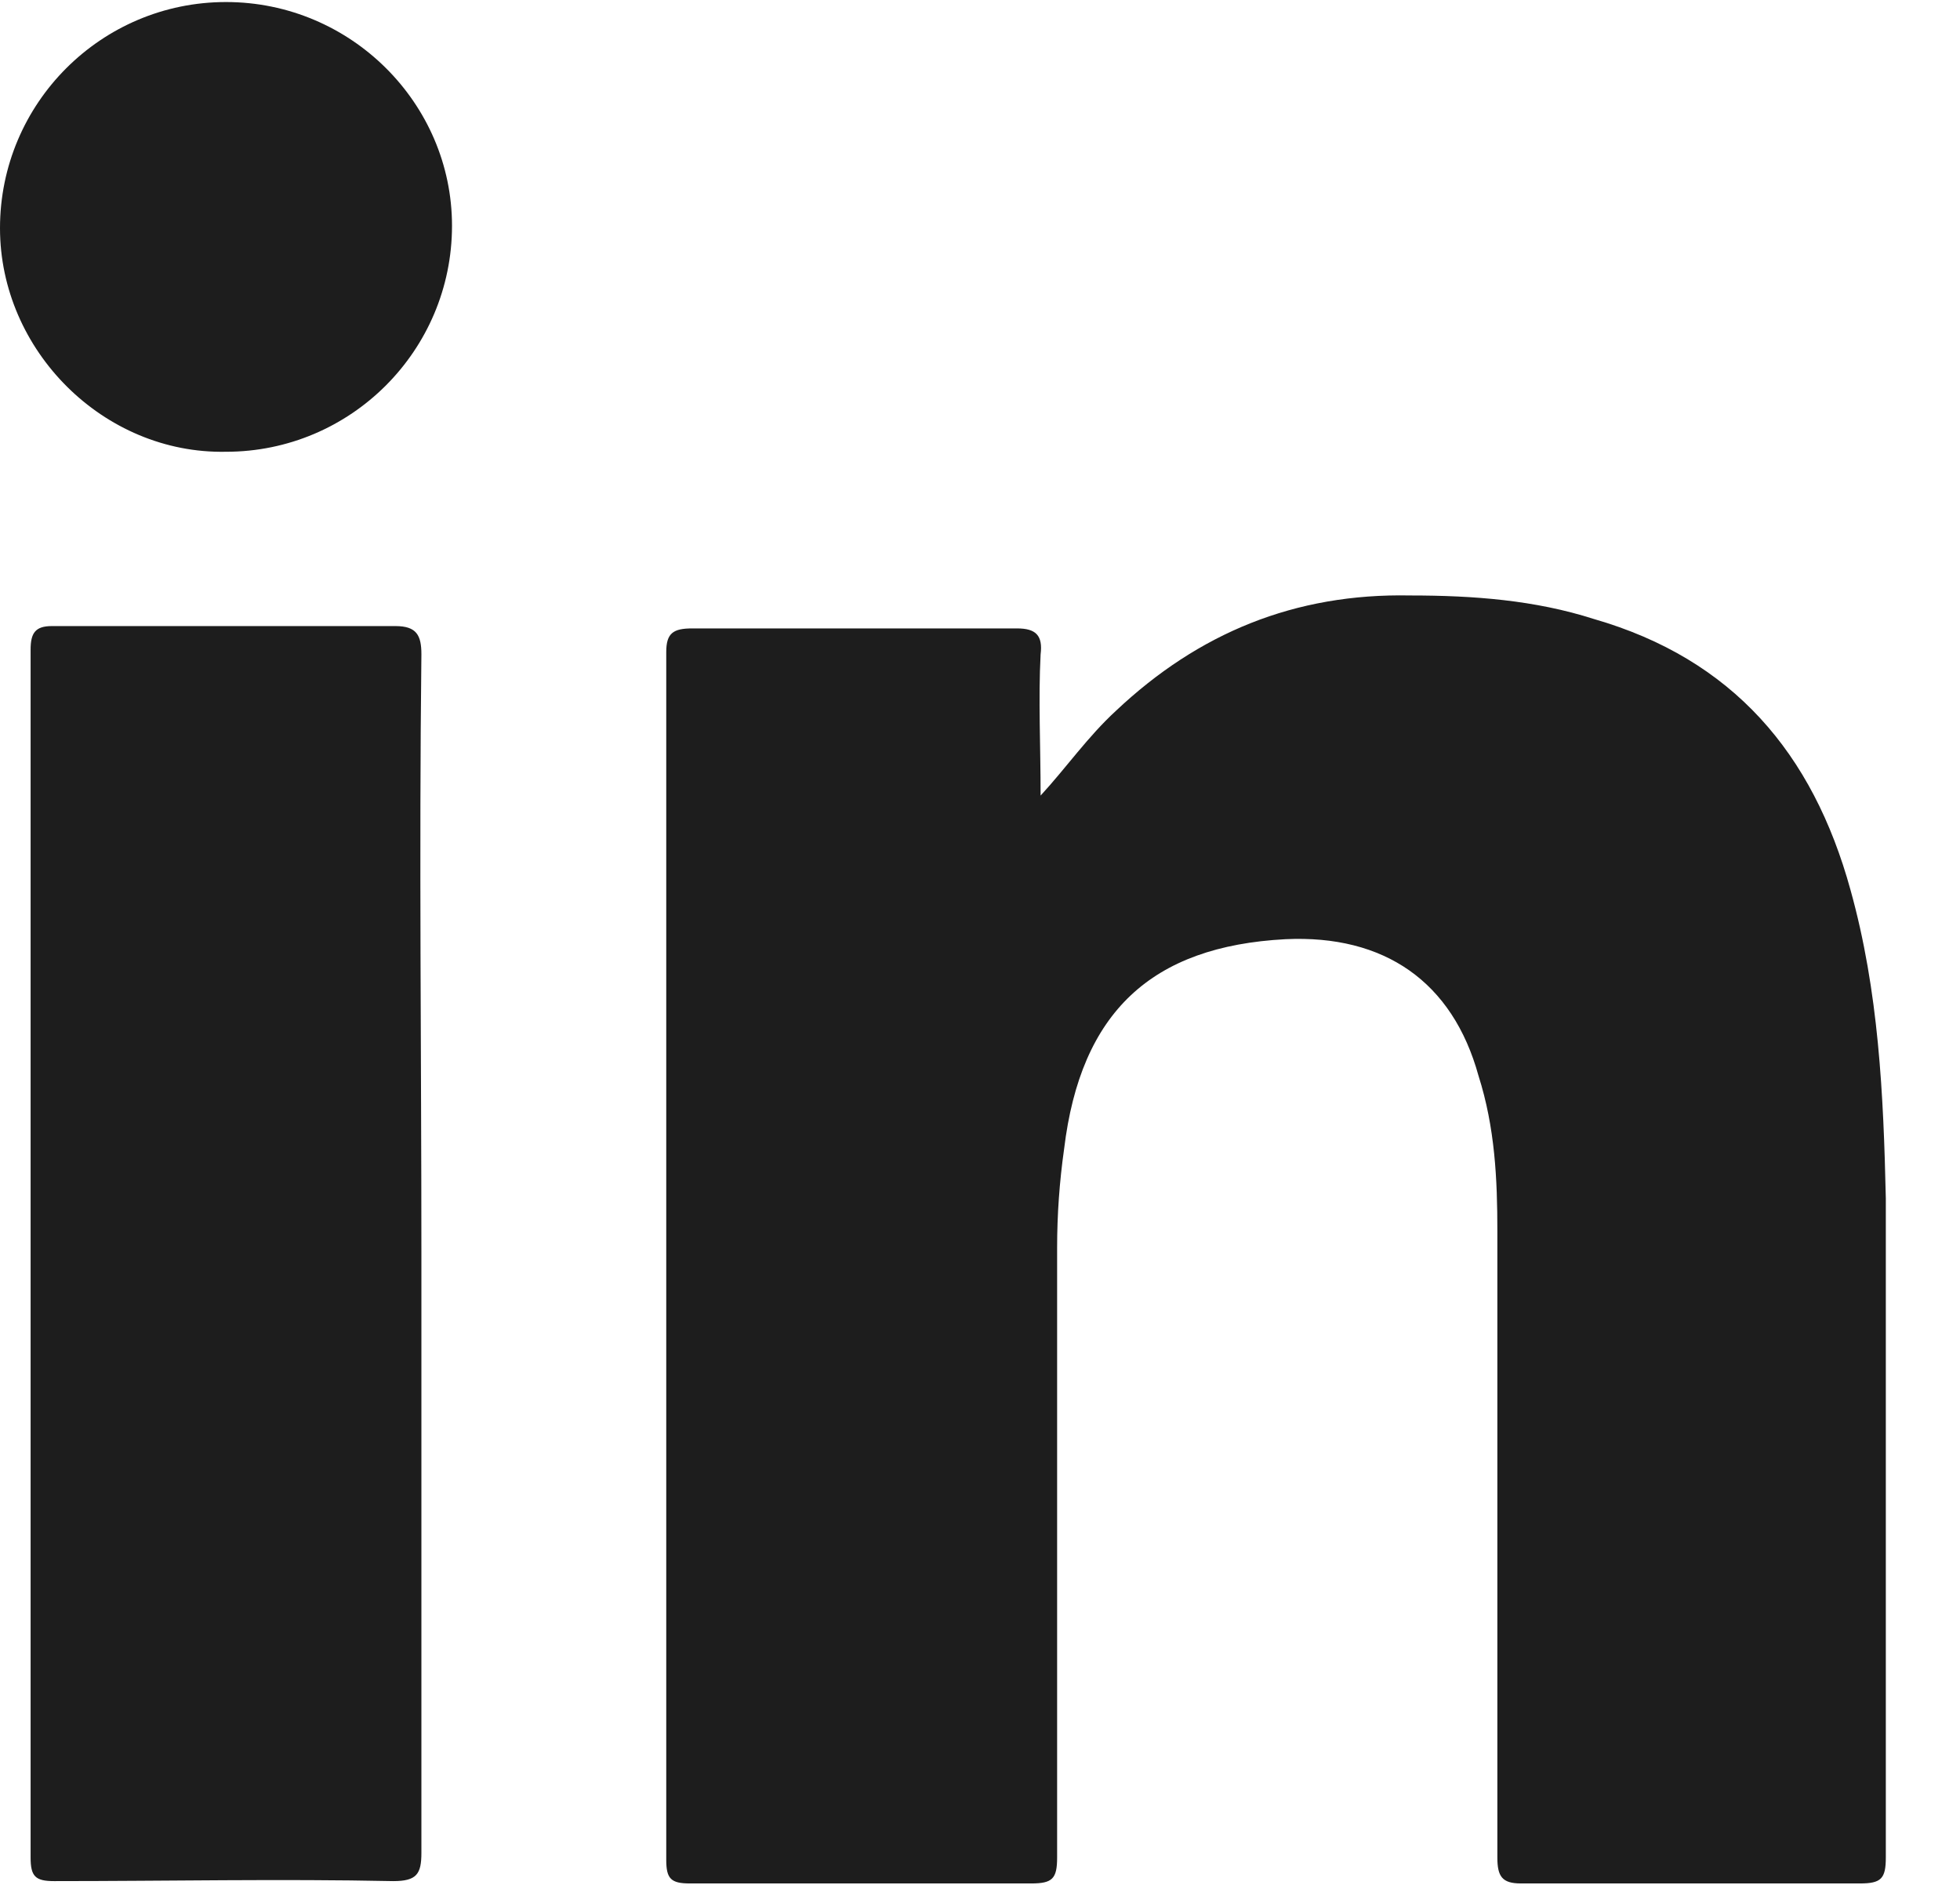
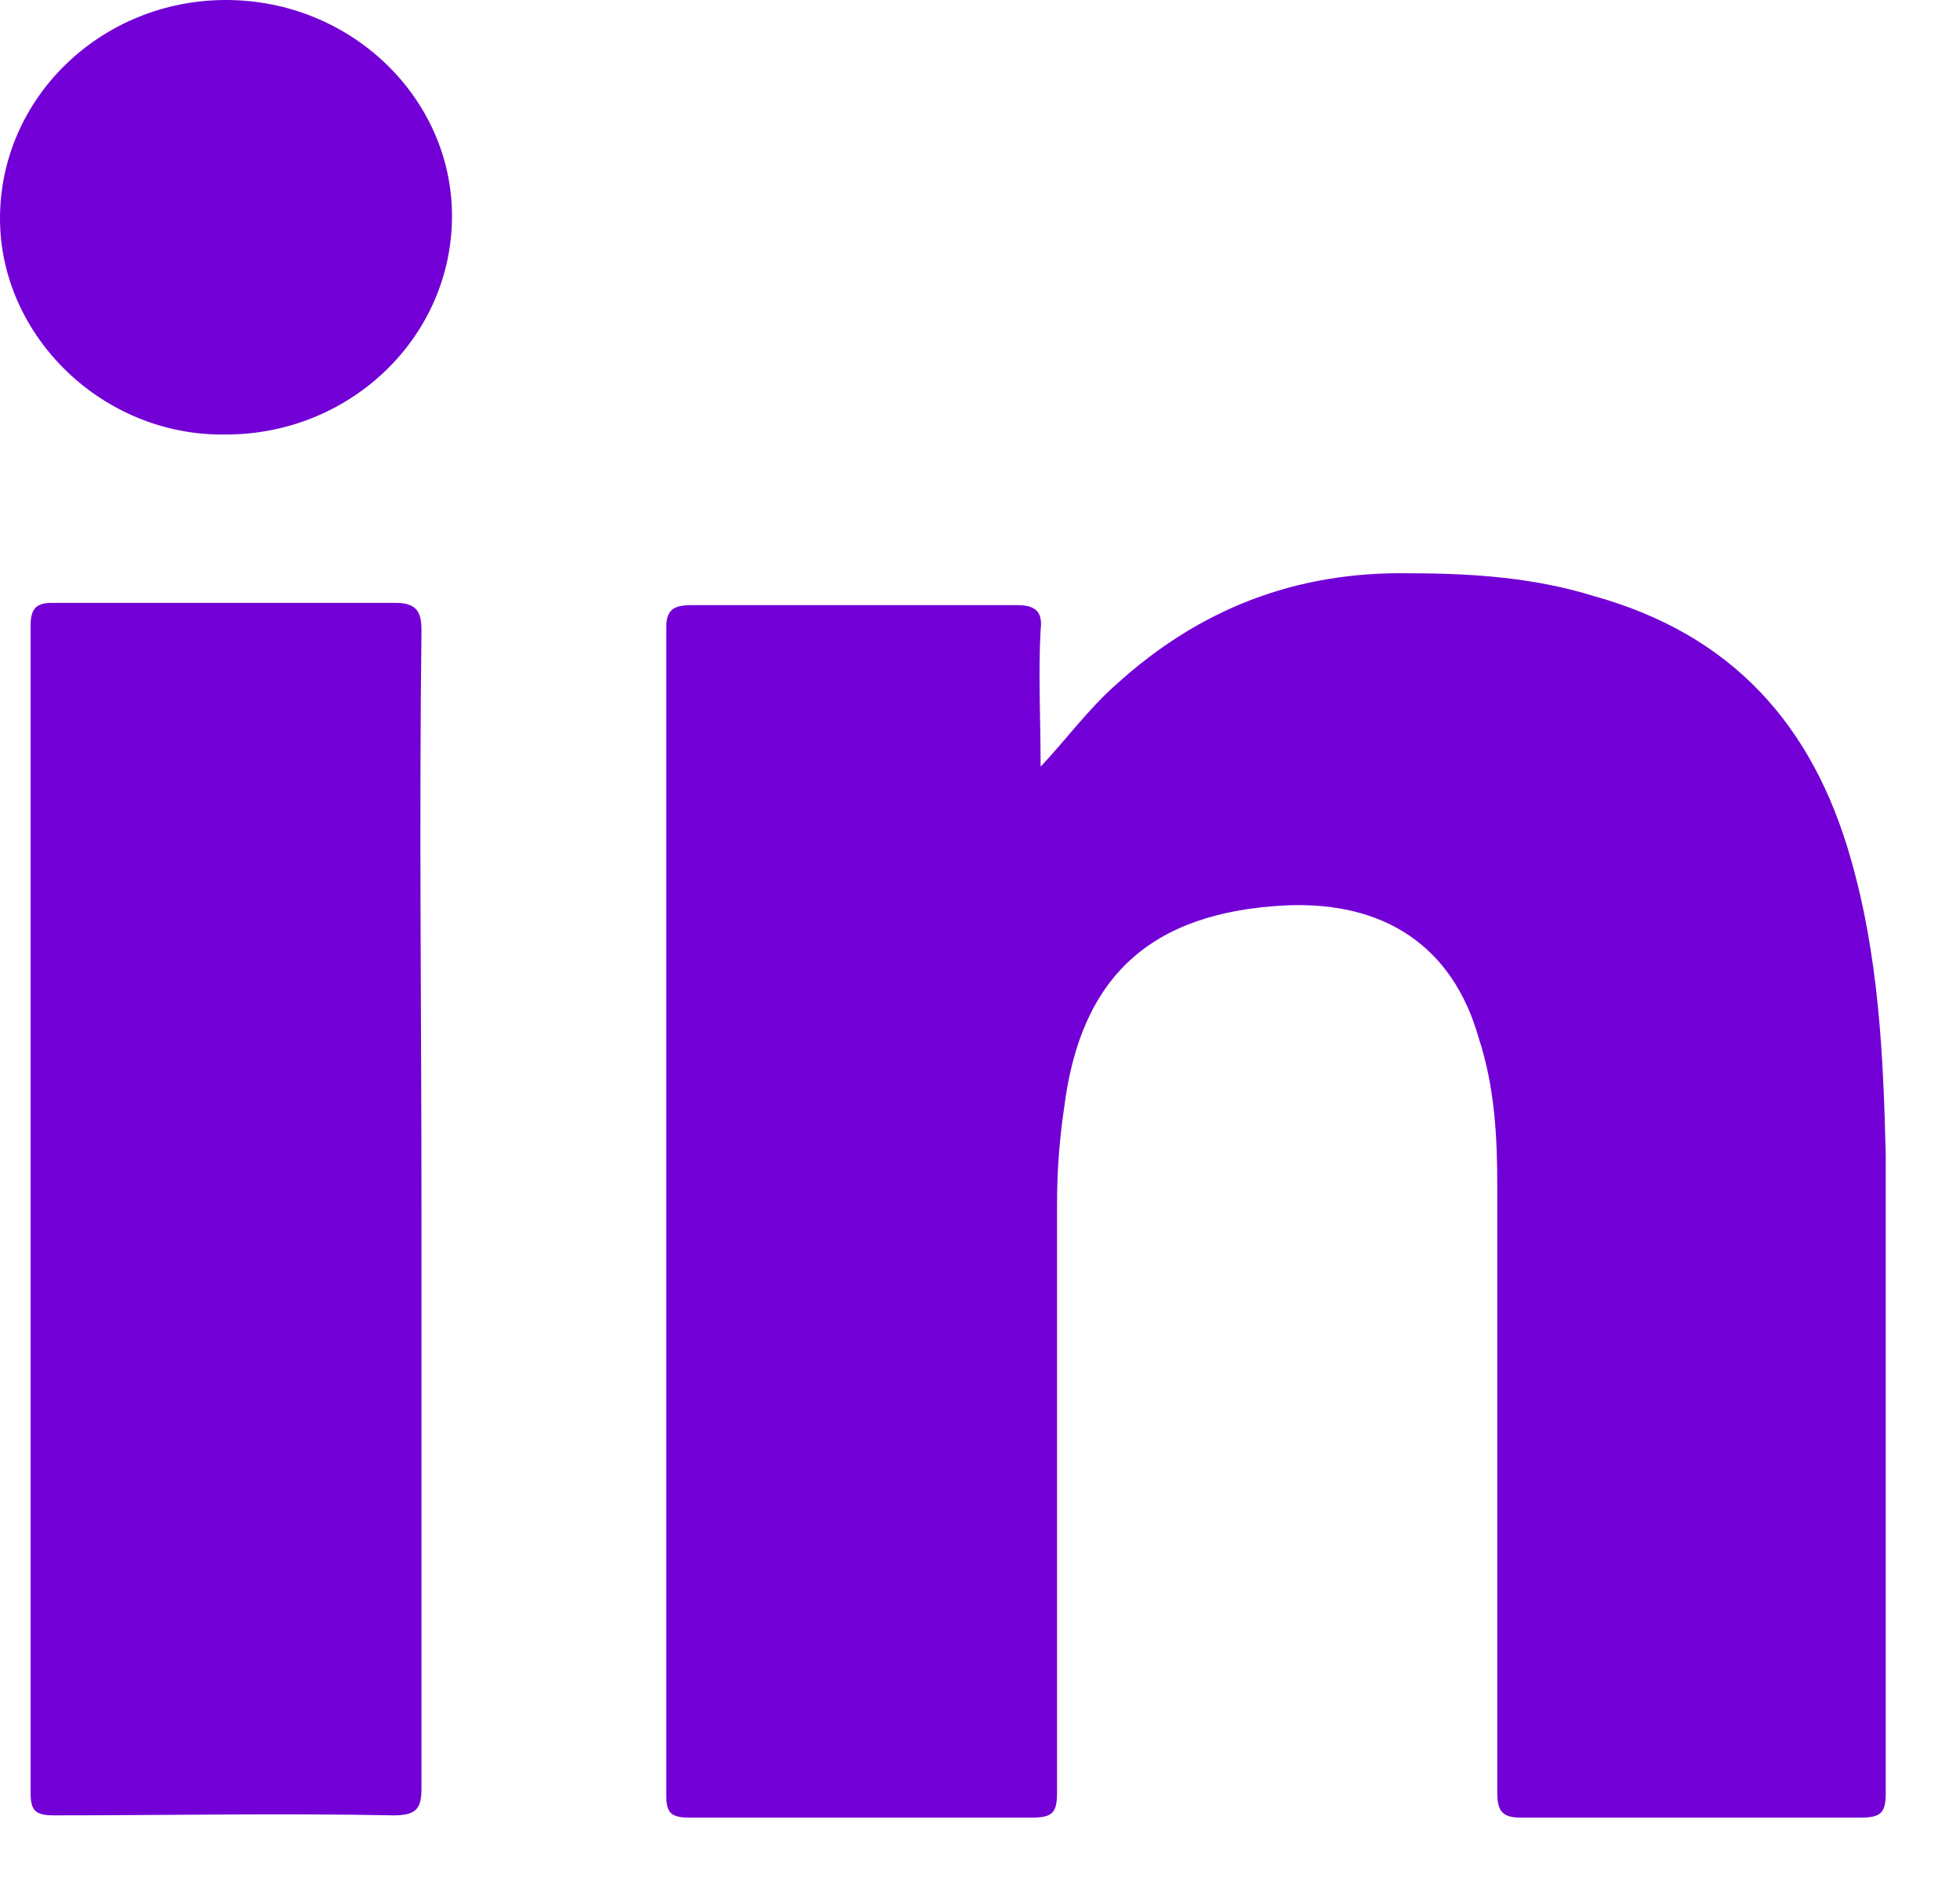
<svg xmlns="http://www.w3.org/2000/svg" width="26" height="25" viewBox="0 0 26 25" fill="none">
-   <path d="M13.804 10.552C14.148 10.178 14.429 9.772 14.803 9.428C15.896 8.397 17.177 7.867 18.707 7.898C19.55 7.898 20.363 7.96 21.143 8.21C22.986 8.741 24.048 9.99 24.547 11.802C24.922 13.145 24.985 14.519 25.016 15.893C25.016 18.797 25.016 21.702 25.016 24.637C25.016 24.919 24.953 24.981 24.672 24.981C23.173 24.981 21.674 24.981 20.175 24.981C19.925 24.981 19.863 24.887 19.863 24.637C19.863 21.858 19.863 19.11 19.863 16.33C19.863 15.643 19.832 14.956 19.613 14.269C19.269 13.02 18.364 12.395 17.052 12.457C15.272 12.551 14.335 13.426 14.116 15.237C14.054 15.674 14.023 16.111 14.023 16.549C14.023 19.235 14.023 21.952 14.023 24.637C14.023 24.919 13.96 24.981 13.679 24.981C12.18 24.981 10.65 24.981 9.151 24.981C8.901 24.981 8.838 24.919 8.838 24.669C8.838 19.328 8.838 13.988 8.838 8.647C8.838 8.397 8.932 8.335 9.182 8.335C10.618 8.335 12.055 8.335 13.492 8.335C13.742 8.335 13.835 8.429 13.804 8.679C13.773 9.272 13.804 9.897 13.804 10.552Z" fill="#1D1D1D" />
-   <path d="M5.59 16.642C5.59 19.297 5.59 21.92 5.59 24.575C5.59 24.856 5.528 24.95 5.216 24.95C3.716 24.919 2.217 24.95 0.718 24.95C0.468 24.95 0.406 24.887 0.406 24.637C0.406 19.297 0.406 13.957 0.406 8.616C0.406 8.397 0.468 8.304 0.687 8.304C2.217 8.304 3.716 8.304 5.247 8.304C5.528 8.304 5.59 8.429 5.59 8.678C5.559 11.333 5.59 13.988 5.59 16.642Z" fill="#1D1D1D" />
-   <path d="M5.996 2.994C5.996 4.649 4.653 5.992 2.998 5.992C1.374 6.024 0 4.649 0 3.026C0 1.37 1.343 0.027 2.998 0.027C4.653 0.027 5.996 1.37 5.996 2.994Z" fill="#1D1D1D" />
+   <path d="M13.804 10.168C14.147 9.806 14.428 9.414 14.803 9.082C15.896 8.087 17.177 7.574 18.707 7.604C19.55 7.604 20.362 7.664 21.143 7.906C22.985 8.418 24.047 9.625 24.547 11.375C24.922 12.673 24.984 14 25.015 15.328C25.015 18.134 25.015 20.94 25.015 23.776C25.015 24.047 24.953 24.108 24.672 24.108C23.173 24.108 21.674 24.108 20.175 24.108C19.925 24.108 19.862 24.017 19.862 23.776C19.862 21.091 19.862 18.436 19.862 15.75C19.862 15.086 19.831 14.423 19.613 13.759C19.269 12.552 18.363 11.949 17.052 12.009C15.271 12.099 14.335 12.944 14.116 14.694C14.053 15.117 14.022 15.539 14.022 15.961C14.022 18.556 14.022 21.181 14.022 23.776C14.022 24.047 13.96 24.108 13.679 24.108C12.18 24.108 10.649 24.108 9.15 24.108C8.9 24.108 8.838 24.047 8.838 23.806C8.838 18.647 8.838 13.487 8.838 8.328C8.838 8.087 8.932 8.026 9.181 8.026C10.618 8.026 12.055 8.026 13.491 8.026C13.741 8.026 13.835 8.117 13.804 8.358C13.772 8.931 13.804 9.535 13.804 10.168Z" fill="#7200D6" />
+   <path d="M5.591 16.052C5.591 18.617 5.591 21.151 5.591 23.716C5.591 23.987 5.528 24.078 5.216 24.078C3.717 24.048 2.218 24.078 0.719 24.078C0.469 24.078 0.406 24.017 0.406 23.776C0.406 18.617 0.406 13.457 0.406 8.298C0.406 8.087 0.469 7.996 0.687 7.996C2.218 7.996 3.717 7.996 5.247 7.996C5.528 7.996 5.591 8.117 5.591 8.358C5.559 10.923 5.591 13.487 5.591 16.052Z" fill="#7200D6" />
+   <path d="M5.996 2.866C5.996 4.465 4.653 5.763 2.998 5.763C1.374 5.793 0 4.465 0 2.897C0 1.297 1.343 0 2.998 0C4.653 0 5.996 1.297 5.996 2.866Z" fill="#7200D6" />
</svg>
